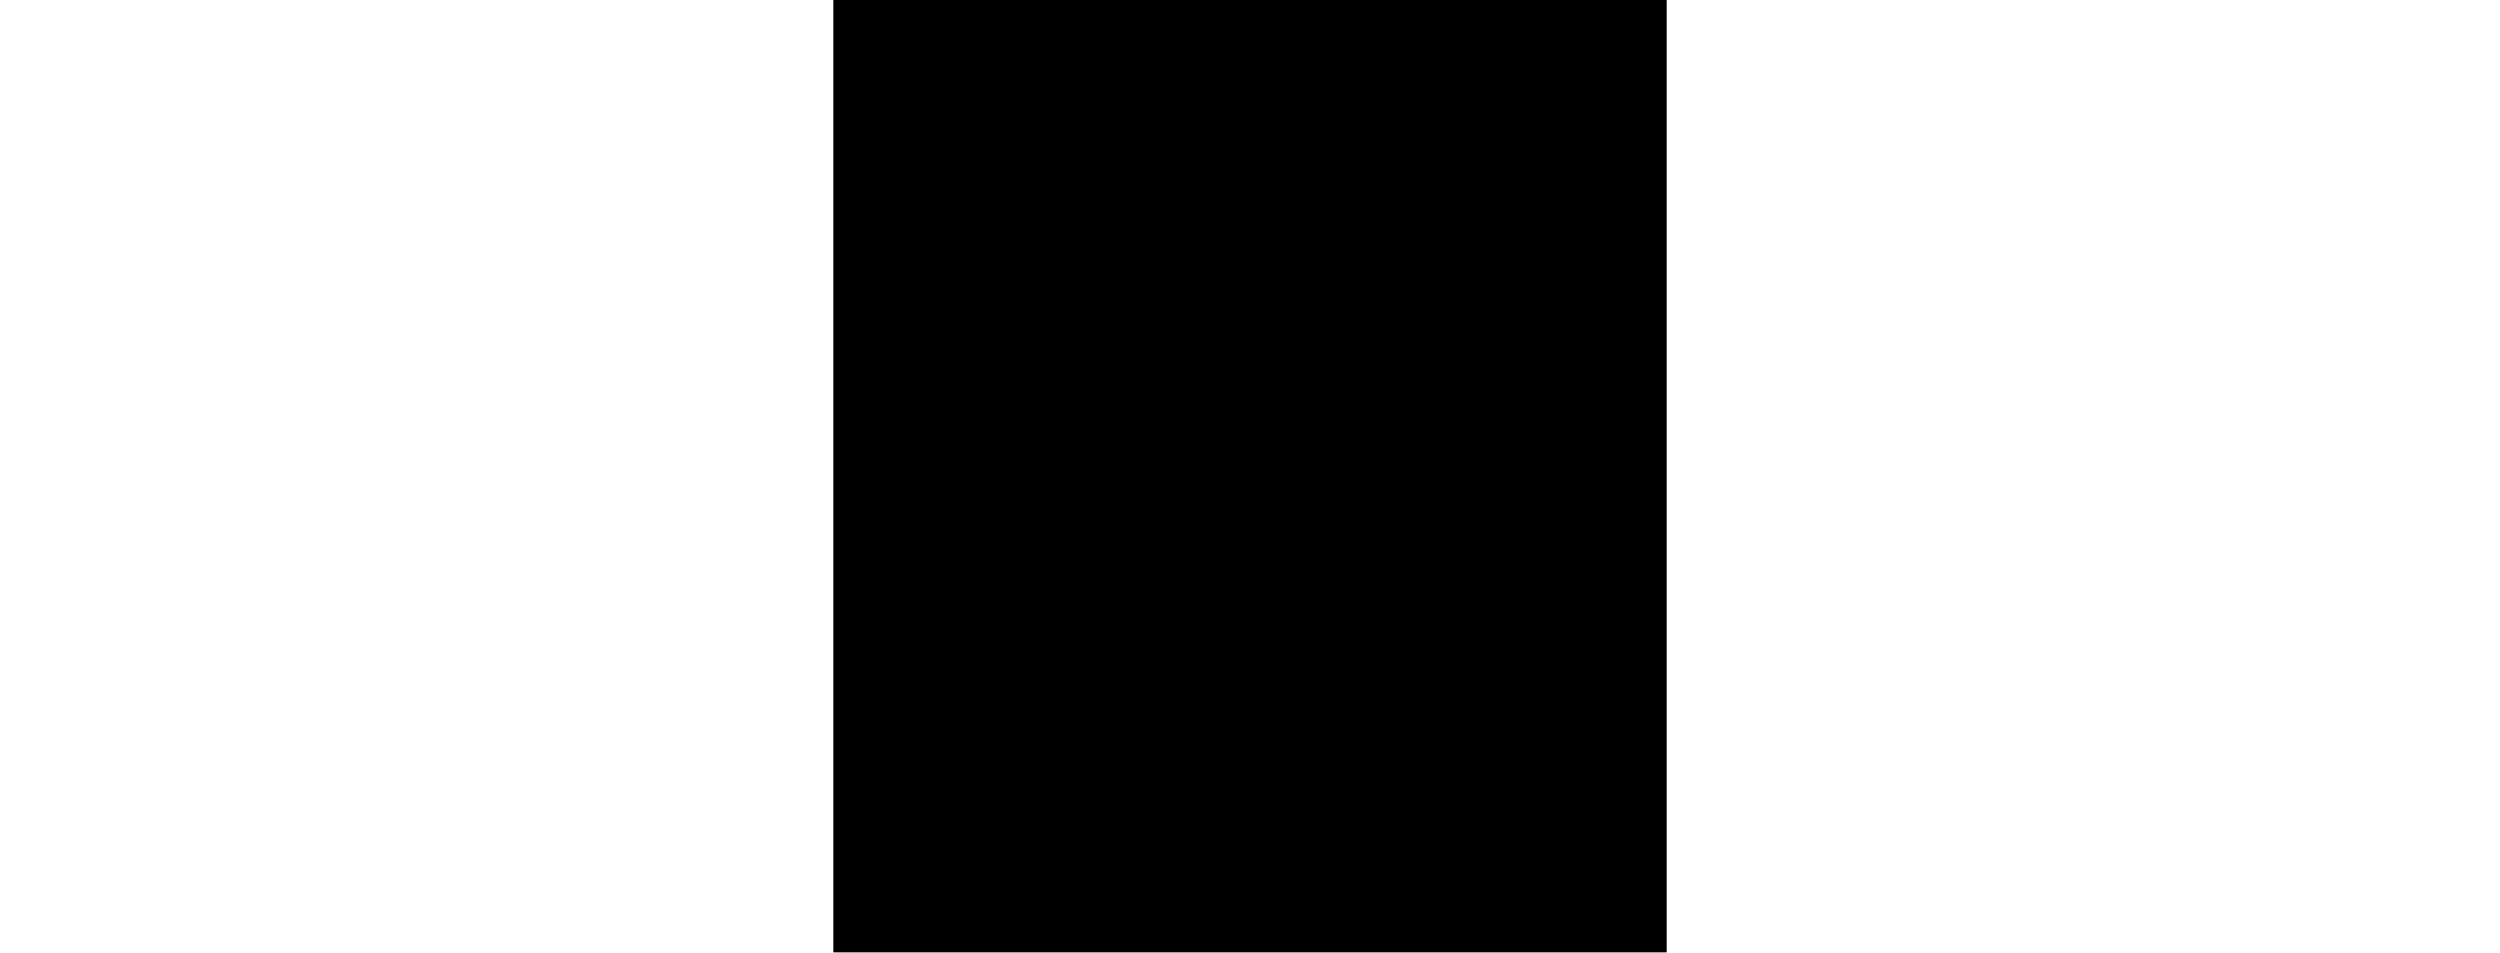
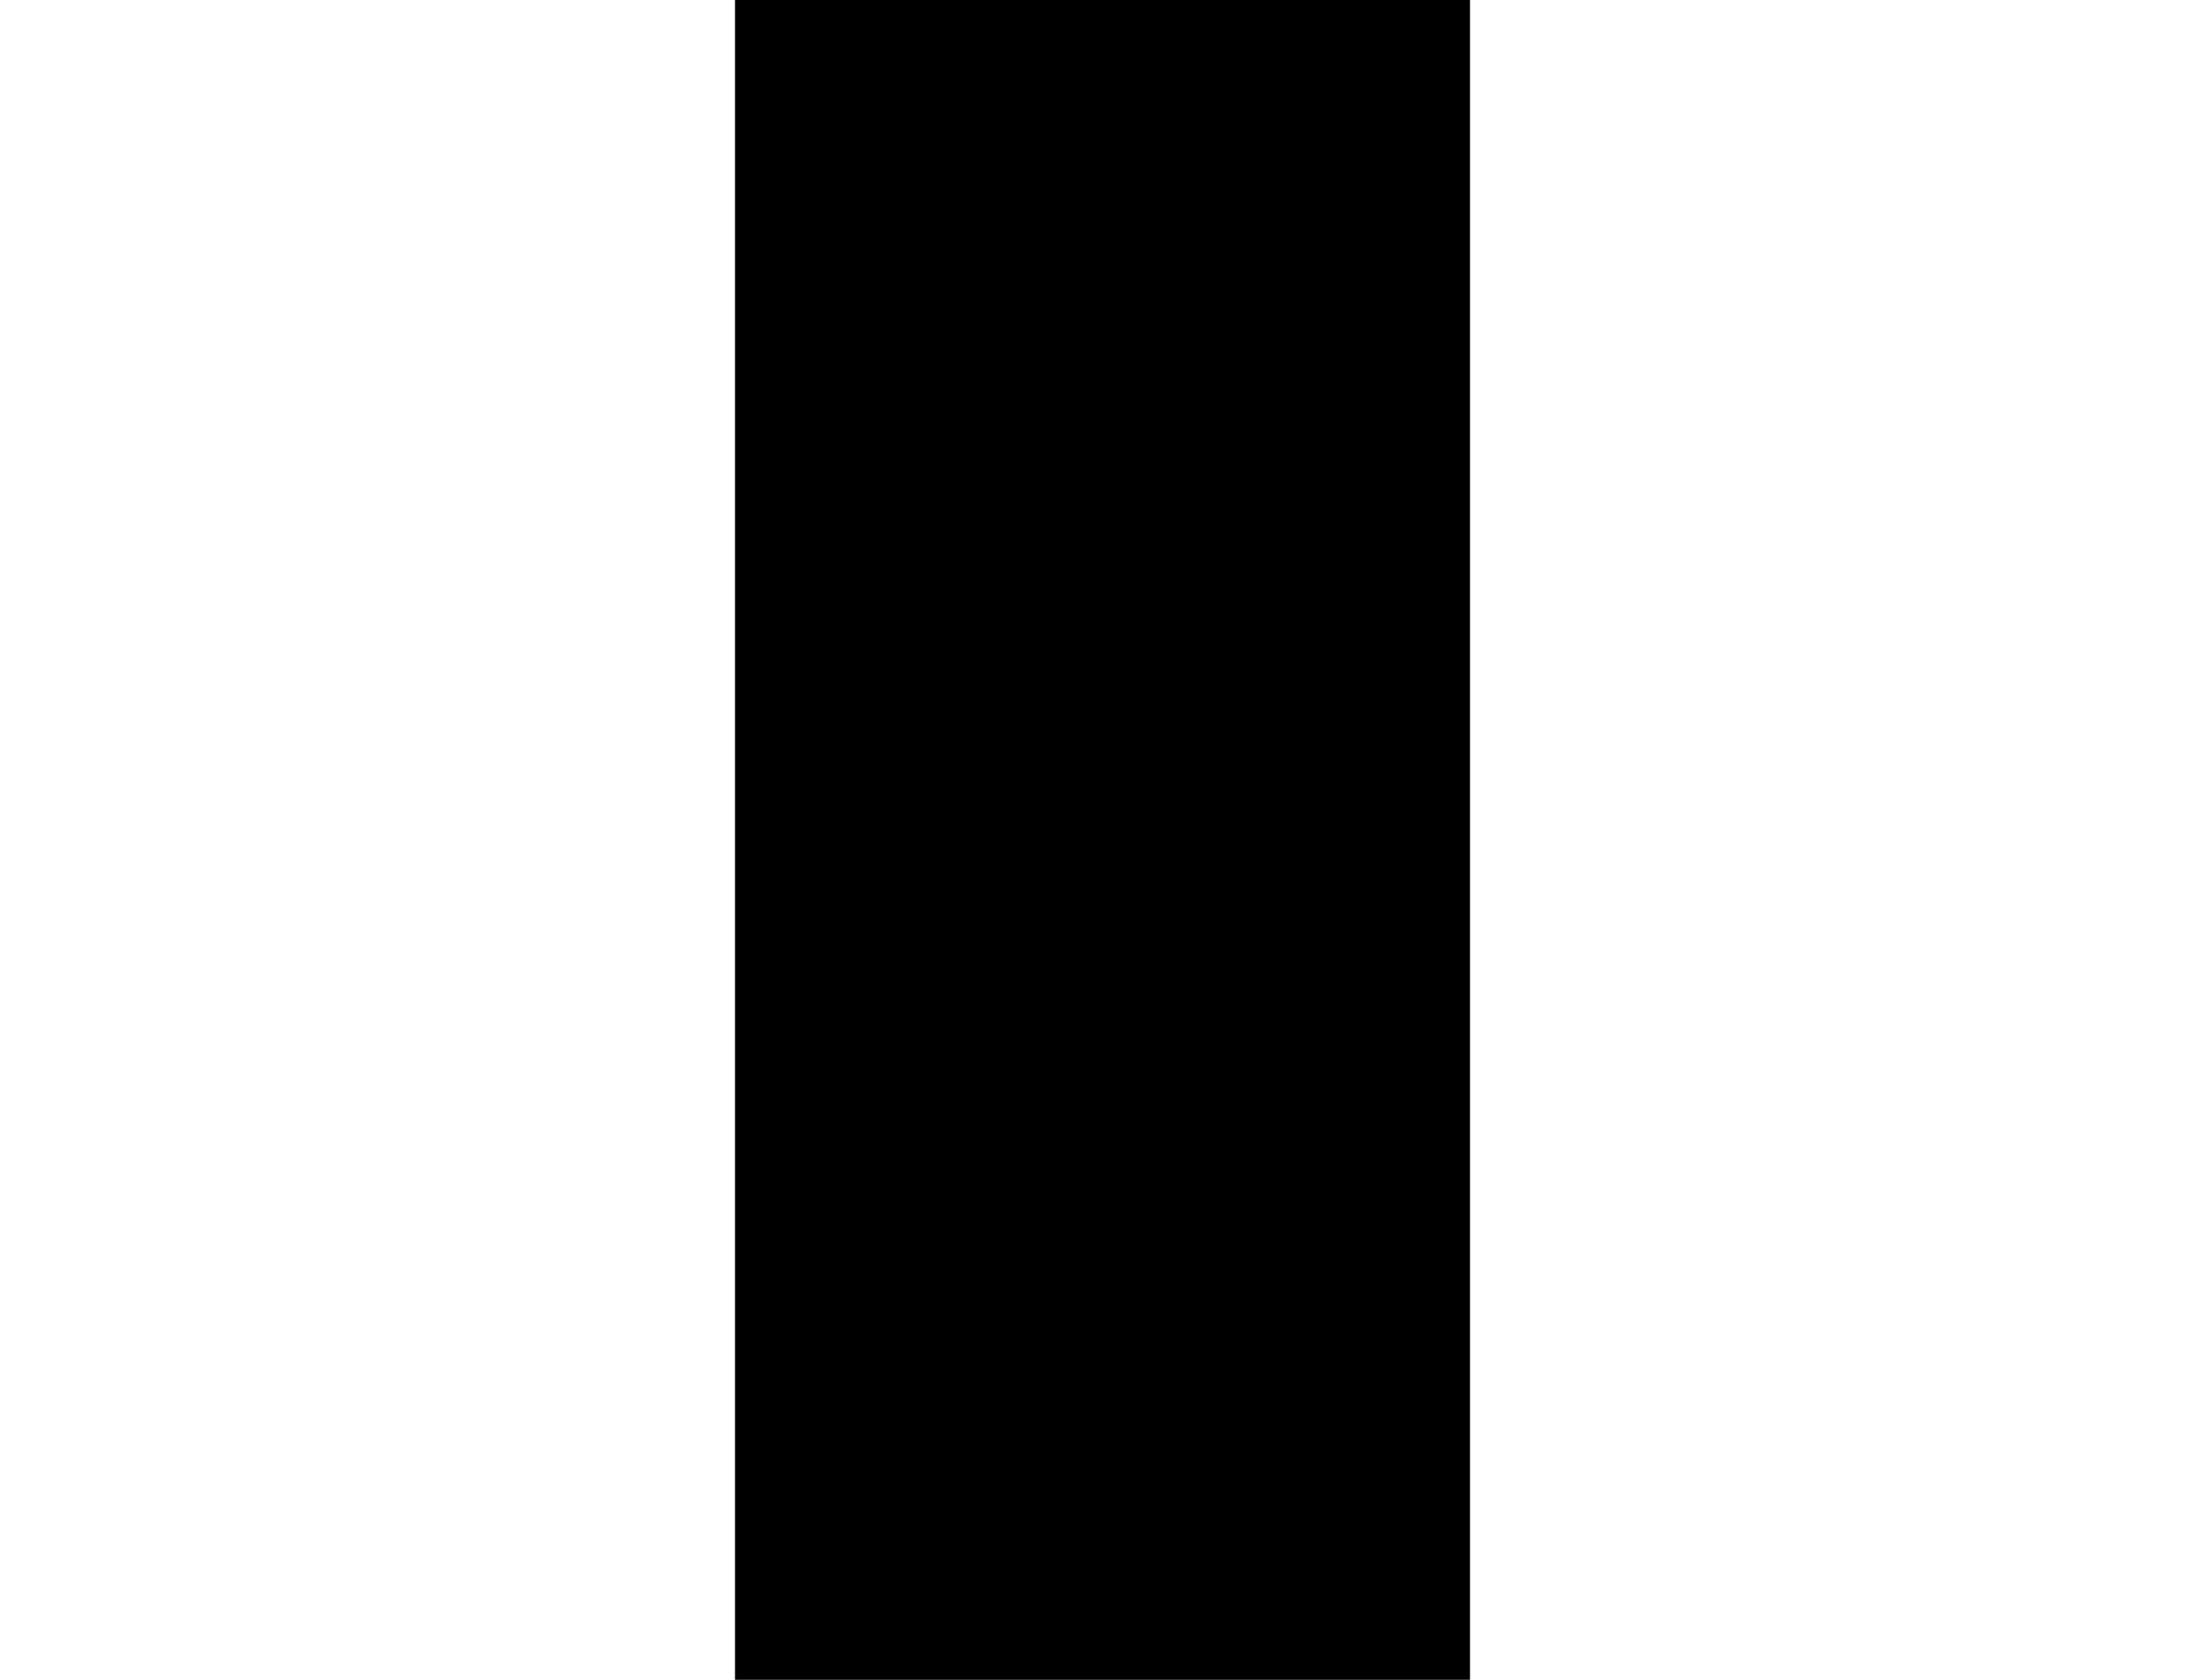
- <svg xmlns="http://www.w3.org/2000/svg" id="svg8" version="1.1" viewBox="0 0 42 16" height="16mm" width="42mm">
+ <svg xmlns="http://www.w3.org/2000/svg" width="419.998mm" height="320mm" viewBox="0 0 419.998 320" version="1.1" id="svg8">
  <defs id="defs2" />
-   <g transform="translate(-32.39785,-103.5933)" id="layer1">
-     <rect y="103.593" x="46.398" height="16" width="14" id="rect1545" style="opacity:1;vector-effect:none;fill:#000000;fill-opacity:1;stroke:none;stroke-width:0.631;stroke-linecap:round;stroke-linejoin:round;stroke-miterlimit:4;stroke-dasharray:none;stroke-dashoffset:0;stroke-opacity:1;paint-order:fill markers stroke" />
-   </g>
+   <rect style="vector-effect:none;fill:#000000;fill-opacity:1;stroke:none;stroke-width:8.924;stroke-linecap:round;stroke-linejoin:round;stroke-miterlimit:4;stroke-dasharray:none;stroke-dashoffset:0;stroke-opacity:1;paint-order:fill markers stroke" id="rect3419" width="140" height="320" x="140" y="1.5329208e-06" />
</svg>
